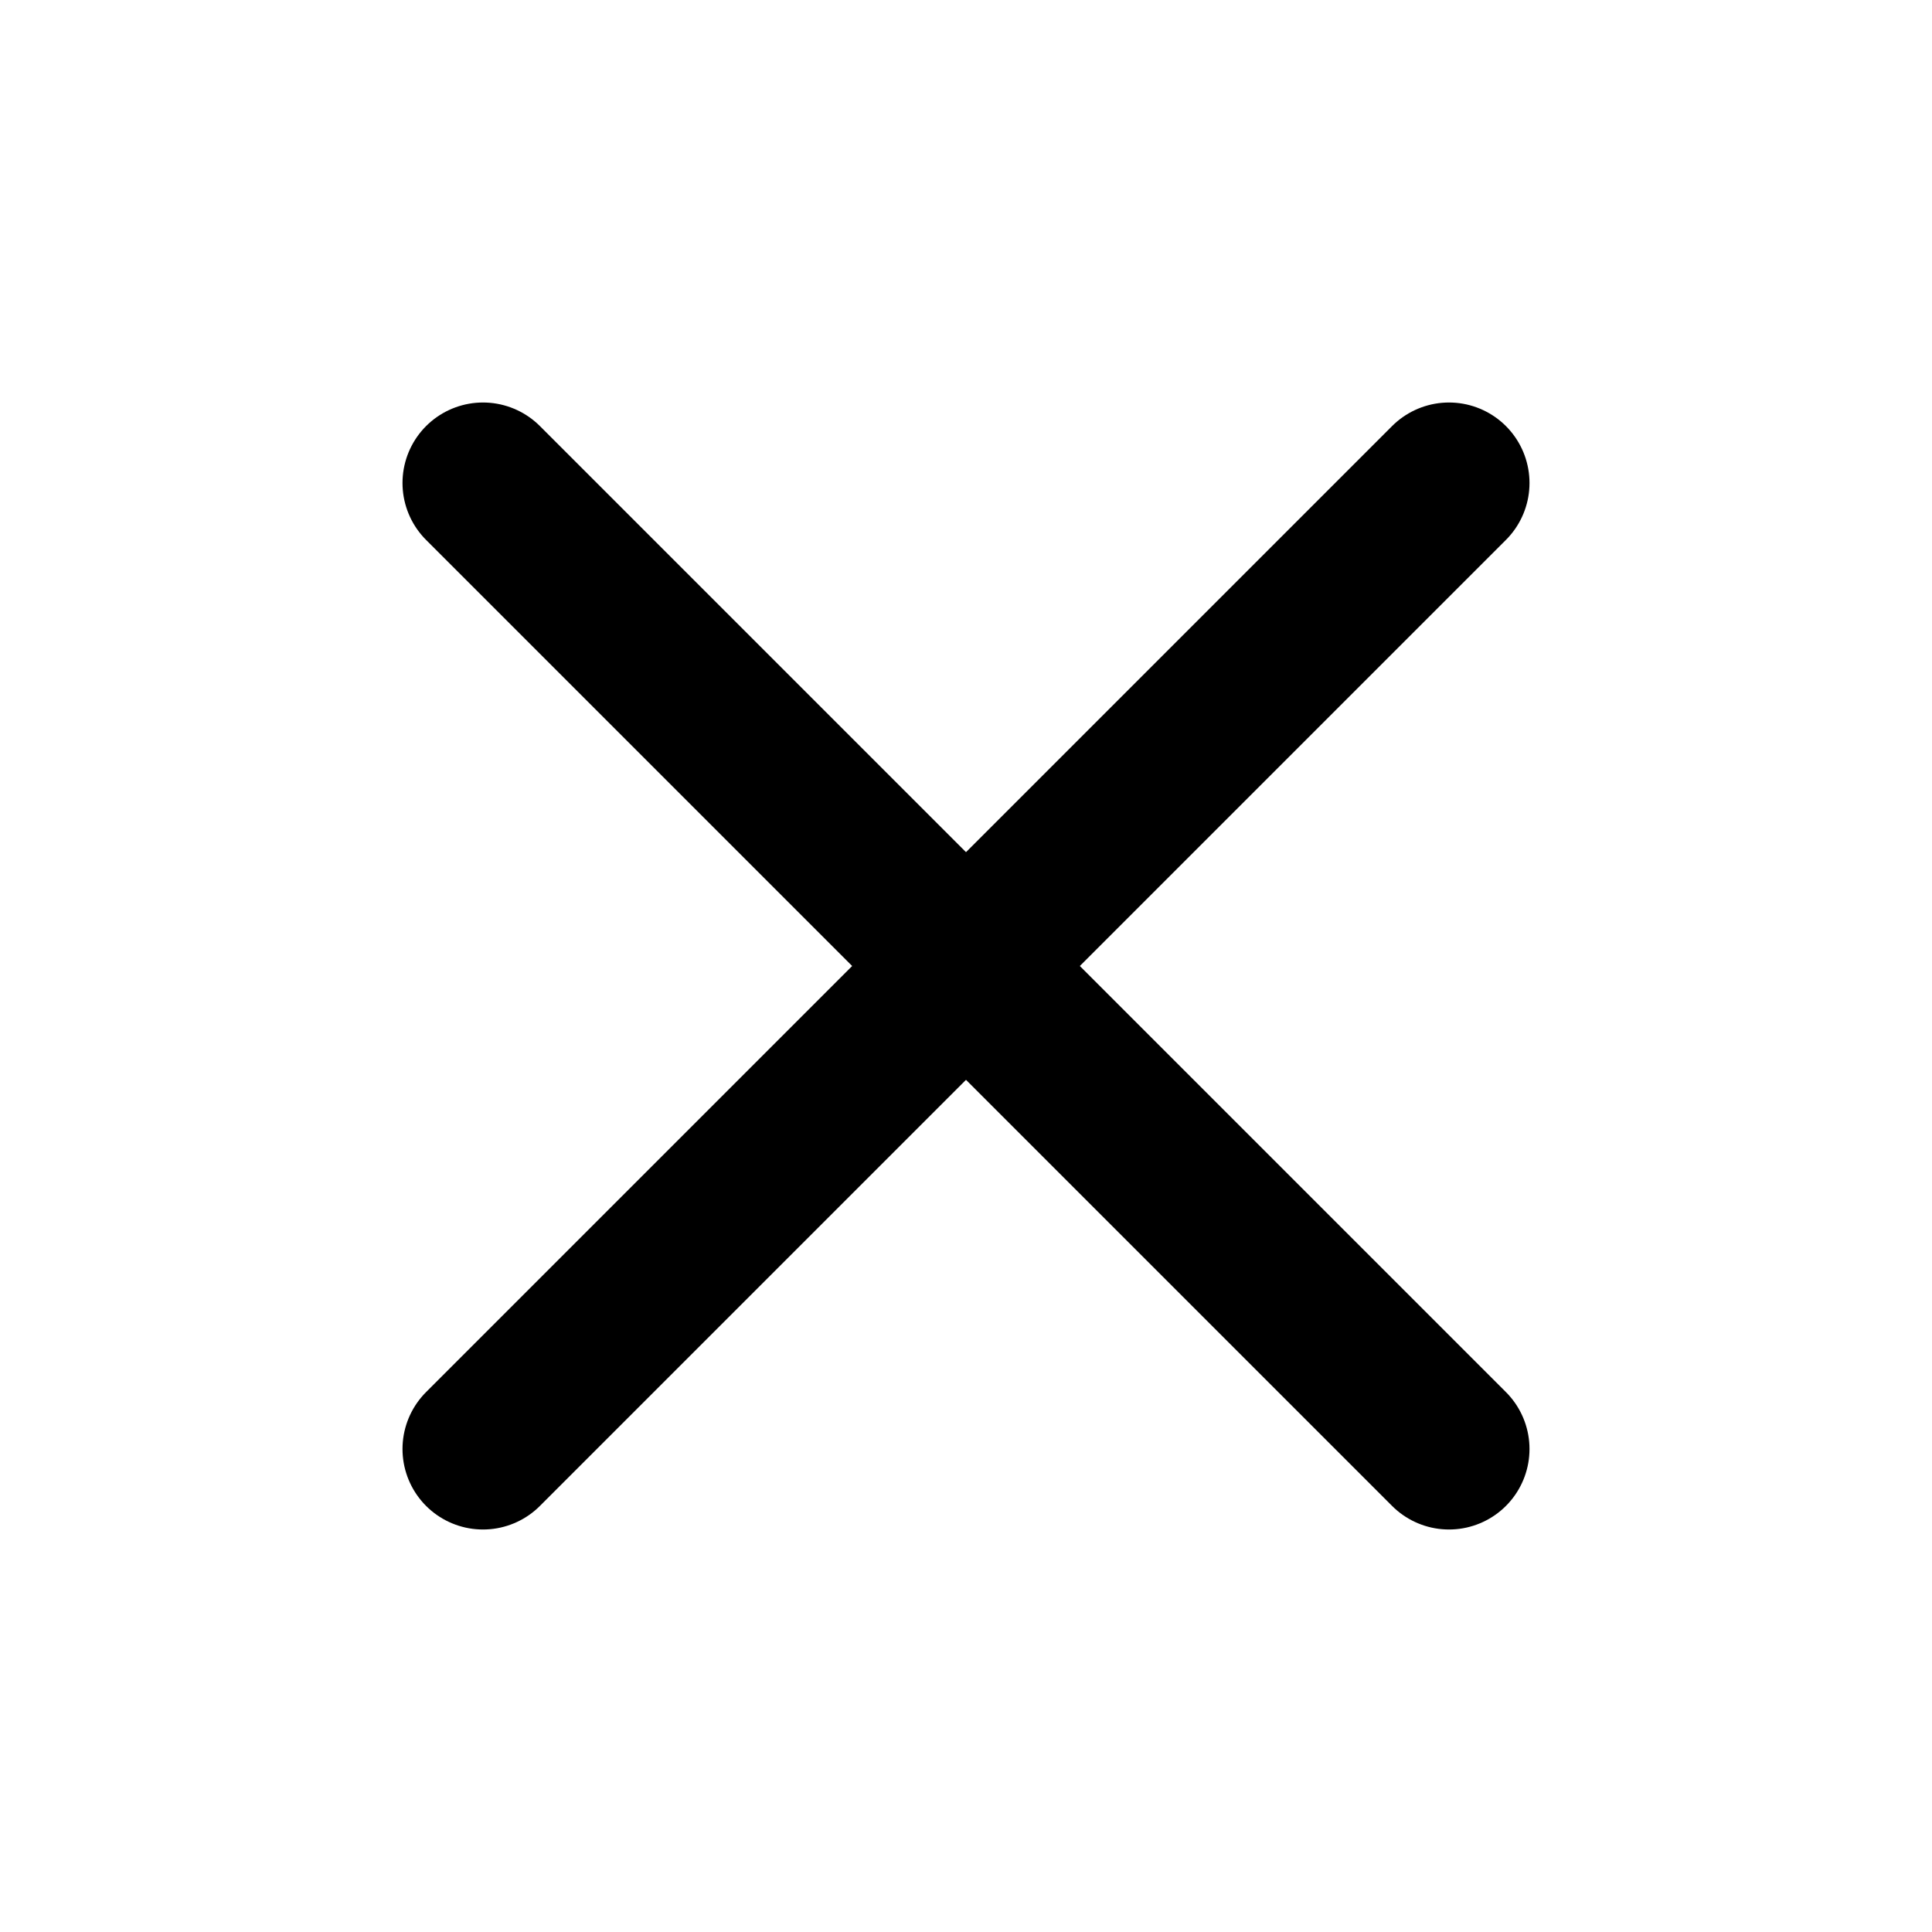
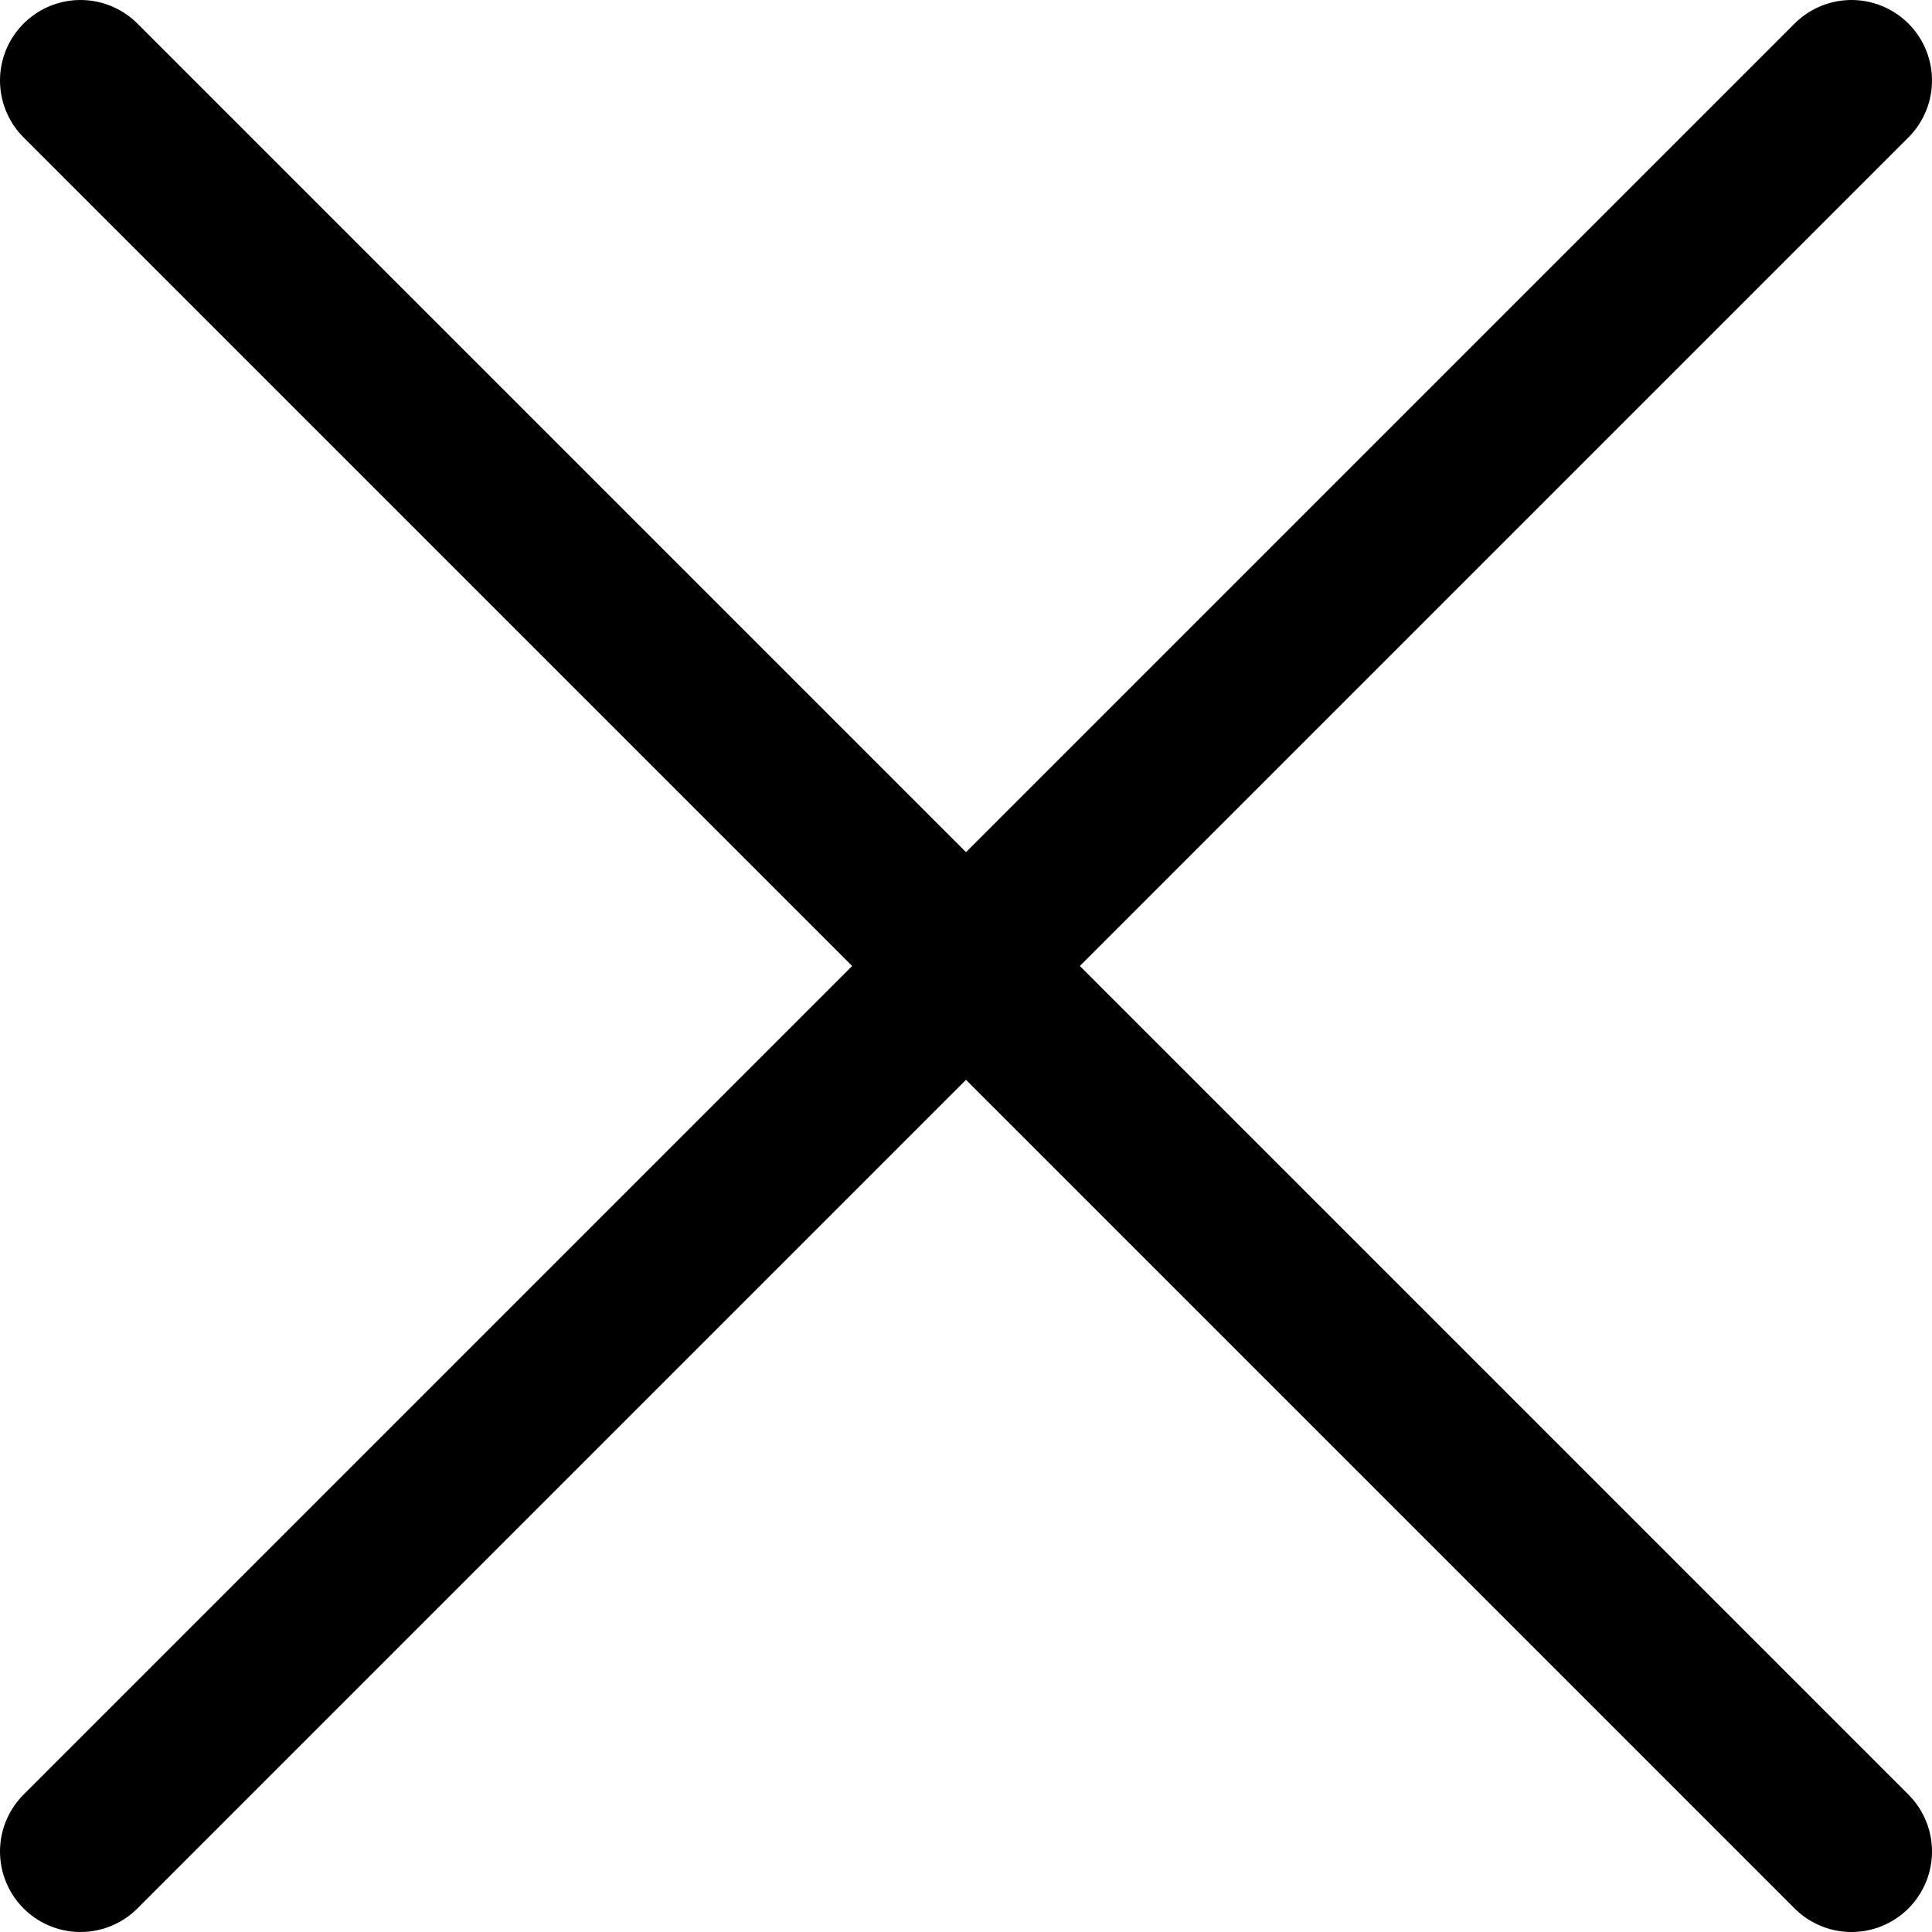
<svg xmlns="http://www.w3.org/2000/svg" width="24" height="24" viewBox="0 0 24 24" fill="none" stroke="currentColor" stroke-width="2" stroke-linecap="round" stroke-linejoin="round">
-   <path d="M18 6 6 18" />
-   <path d="m6 6 12 12" />
+   <path d="M23 1 1 23" />
+   <path d="m1 1 22 22" />
</svg>
